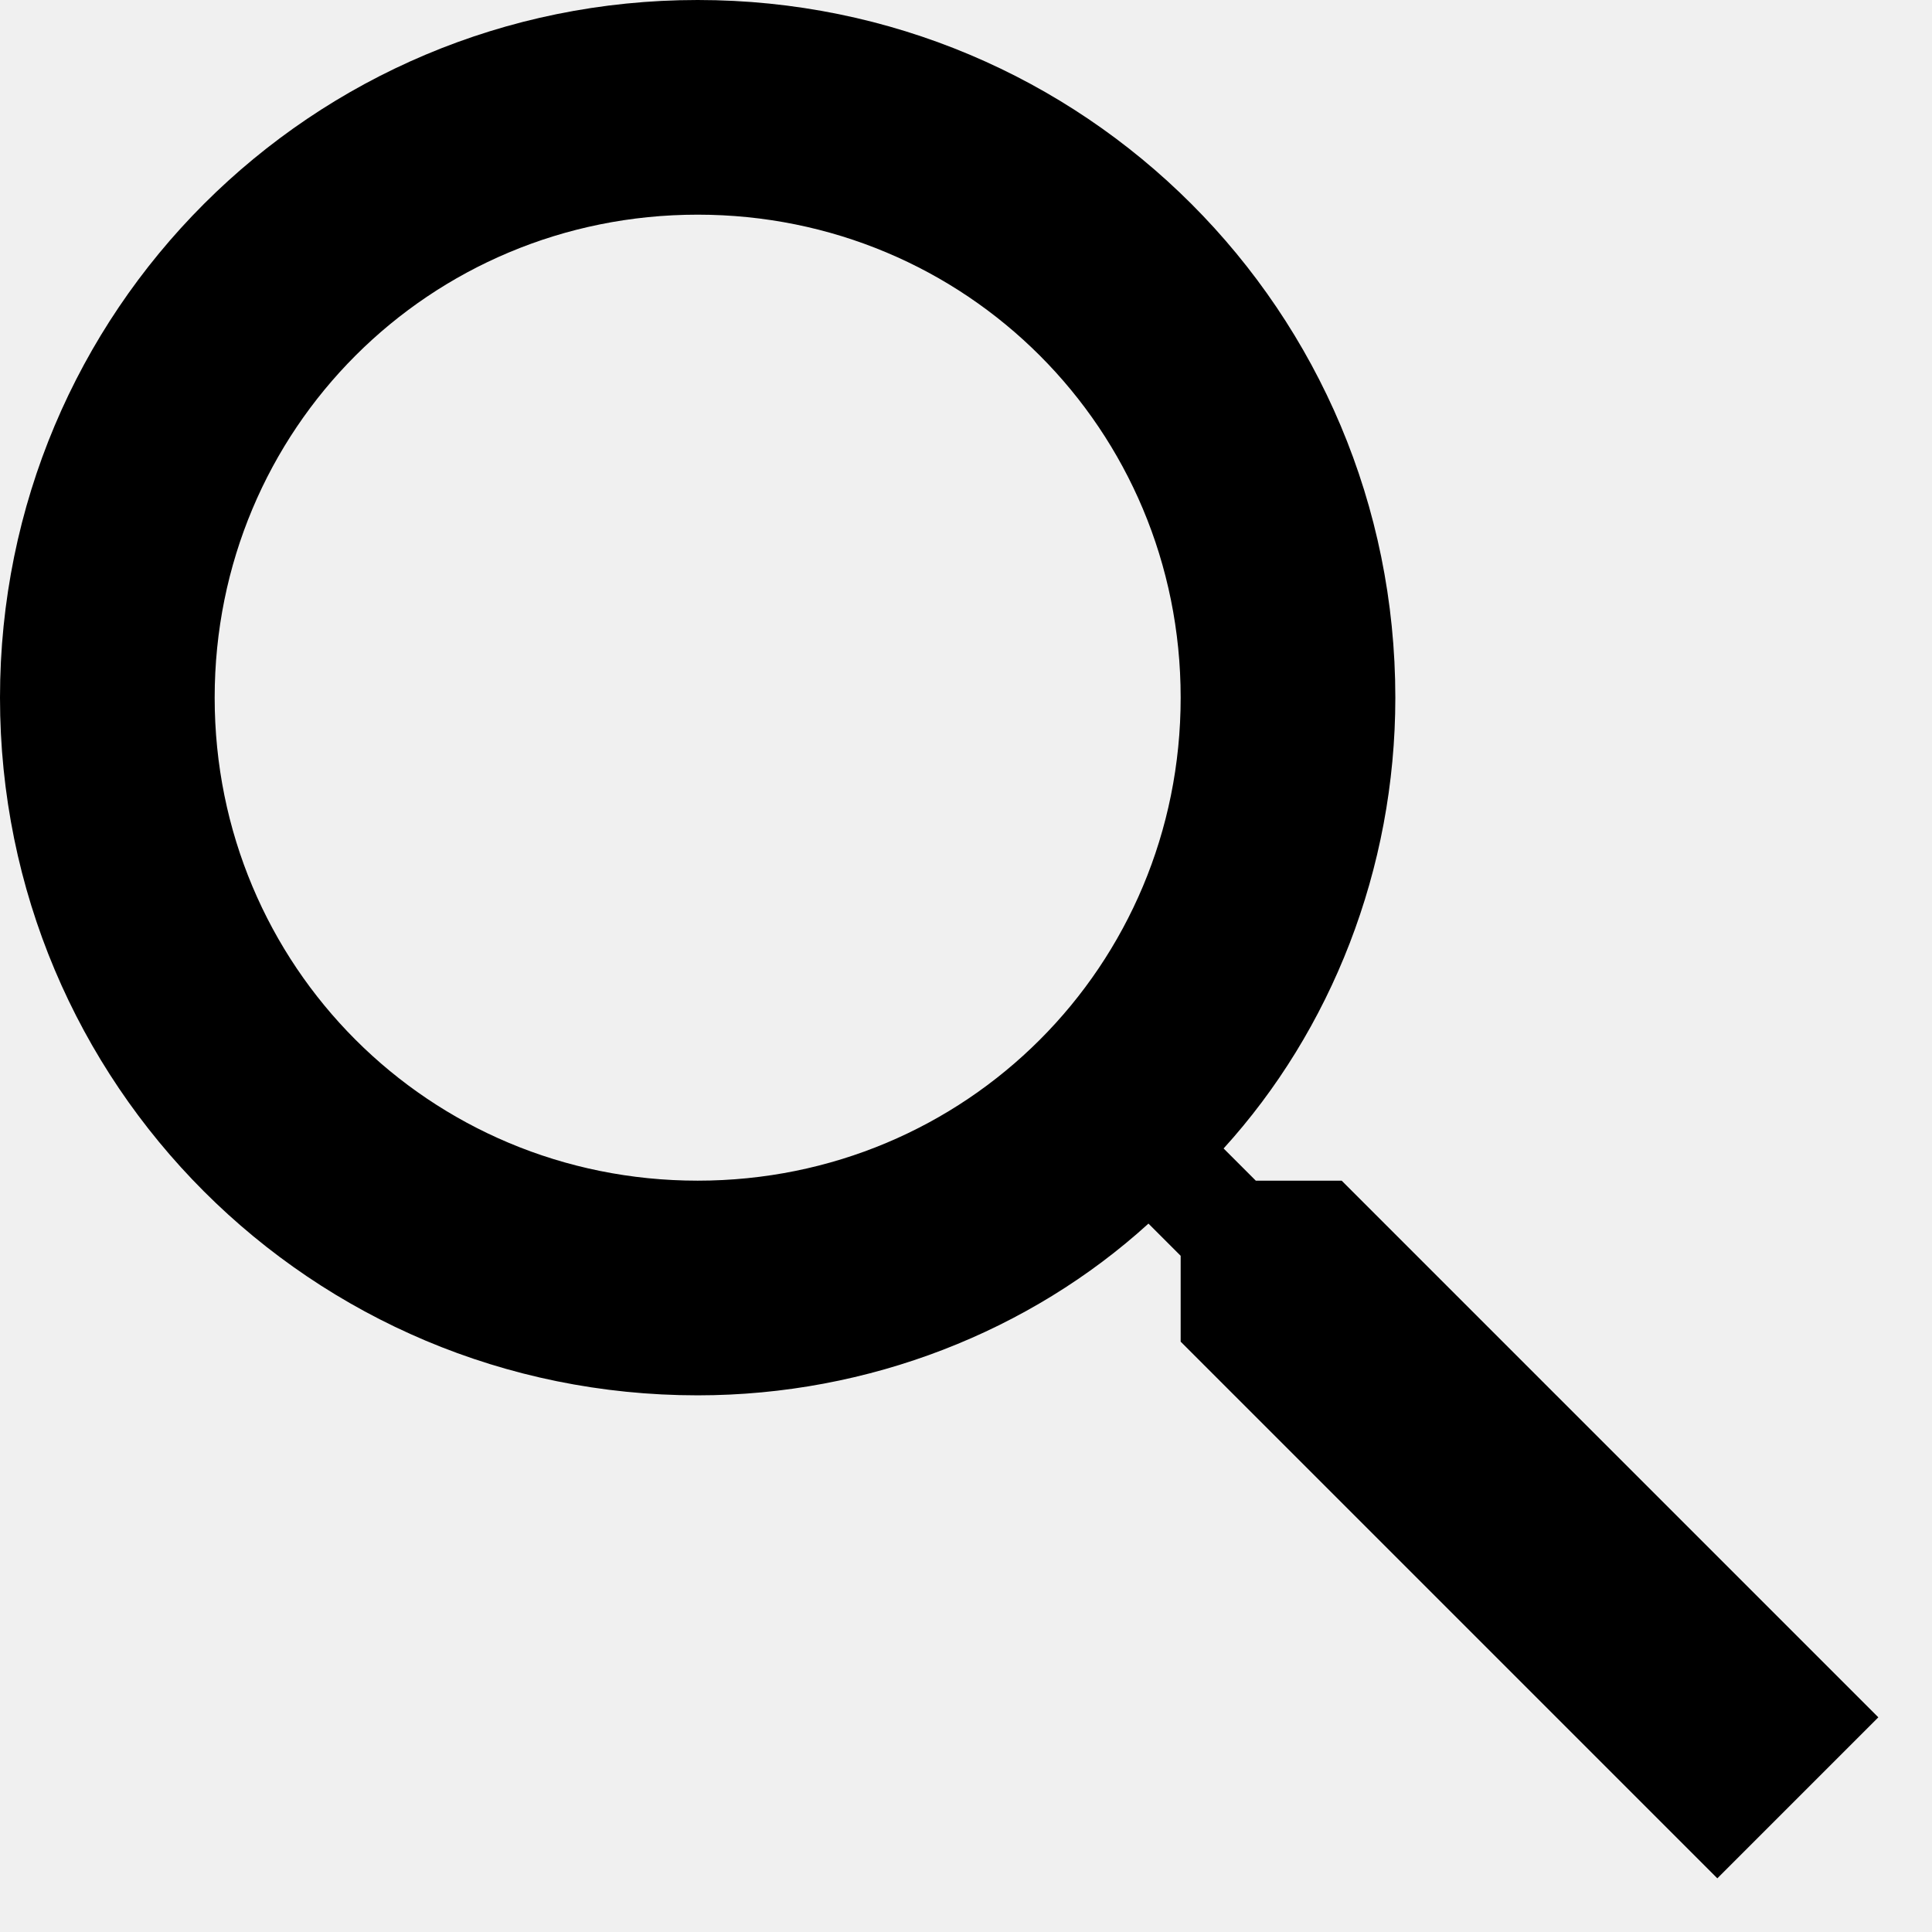
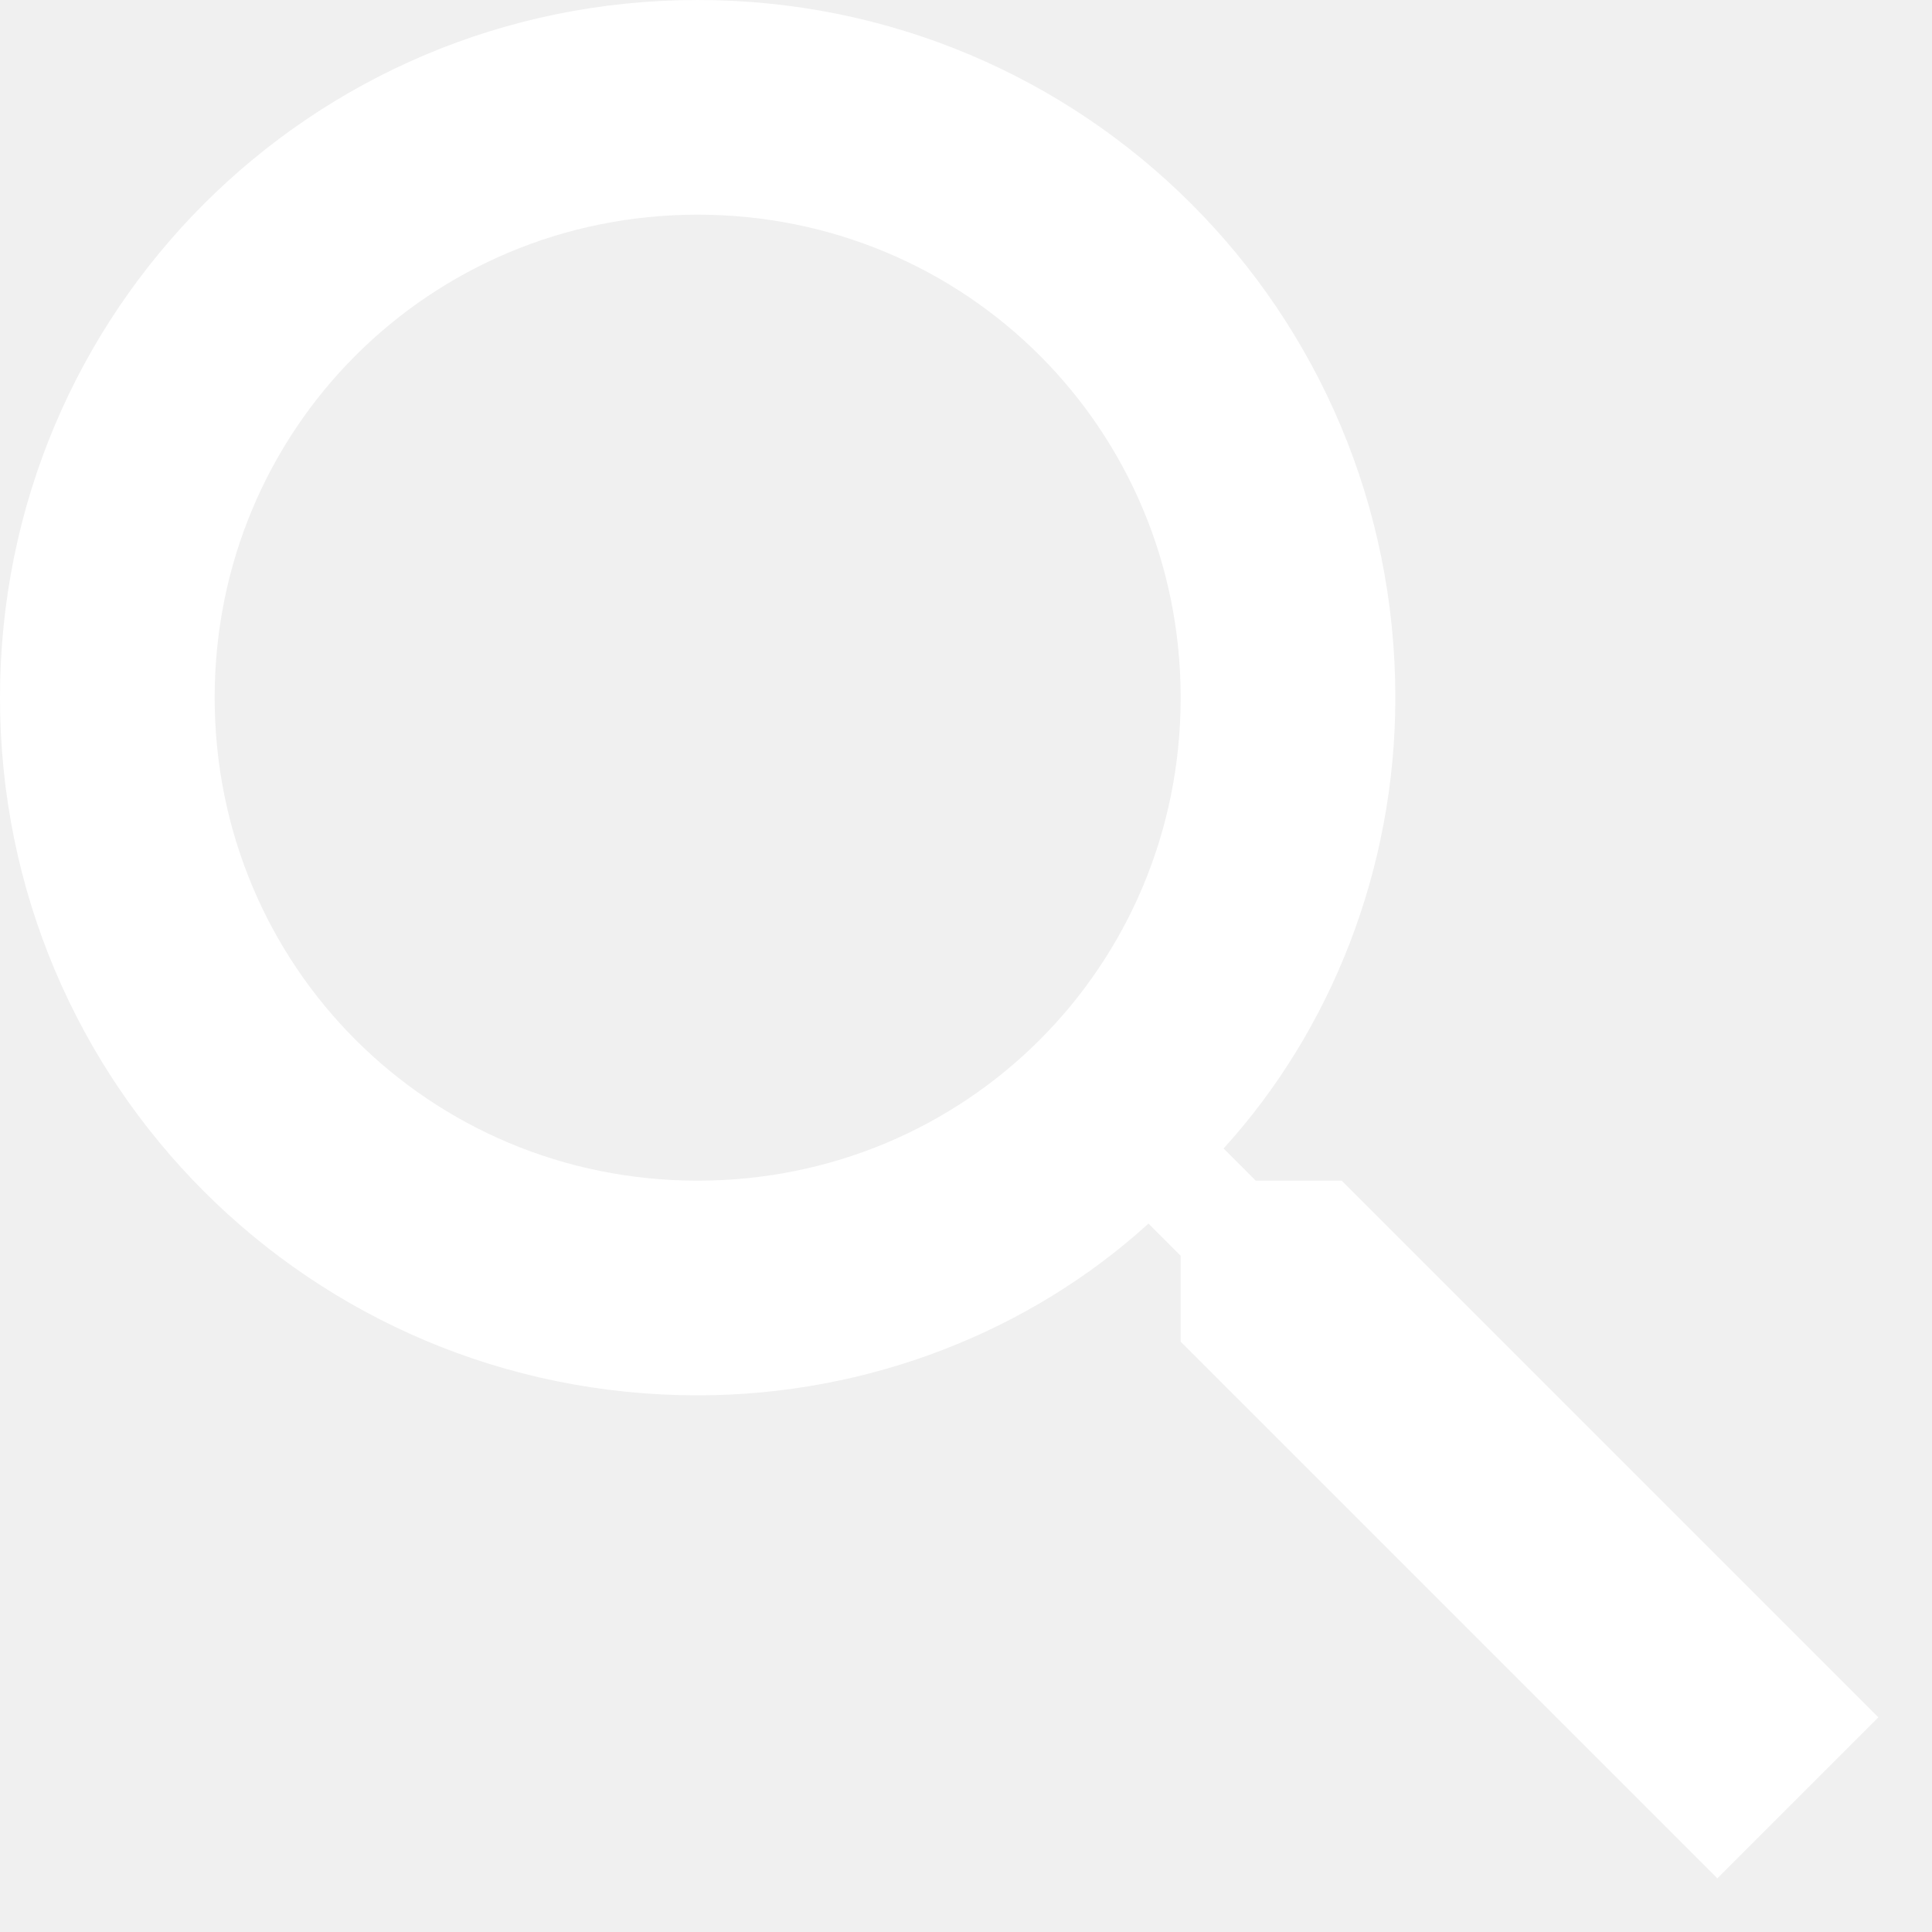
<svg xmlns="http://www.w3.org/2000/svg" height="18px" version="1.1" viewBox="0 0 18 18" width="18px">
  <defs />
  <g fill="none" fill-rule="evenodd" id="Page-1" stroke="none" stroke-width="1">
-     <g fill="#000000" id="Core" transform="translate(-339, -381)">
+     <g fill="white" id="Core" transform="translate(-339, -381)">
      <g id="search" transform="translate(339, 381)">
        <path d="M12.5,11 L11.7,11 L11.4,10.7 C12.4,9.6 13,8.1 13,6.5 C13,2.9 10.1,0 6.5,0 C2.9,0 0,2.9 0,6.5 C0,10.1 2.9,13 6.5,13 C8.1,13 9.6,12.4 10.7,11.4 L11,11.7 L11,12.5 L16,17.5 L17.5,16 L12.5,11 L12.5,11 Z M6.5,11 C4,11 2,9 2,6.5 C2,4 4,2 6.5,2 C9,2 11,4 11,6.5 C11,9 9,11 6.5,11 L6.5,11 Z" id="Shape" />
      </g>
    </g>
  </g>
</svg>
